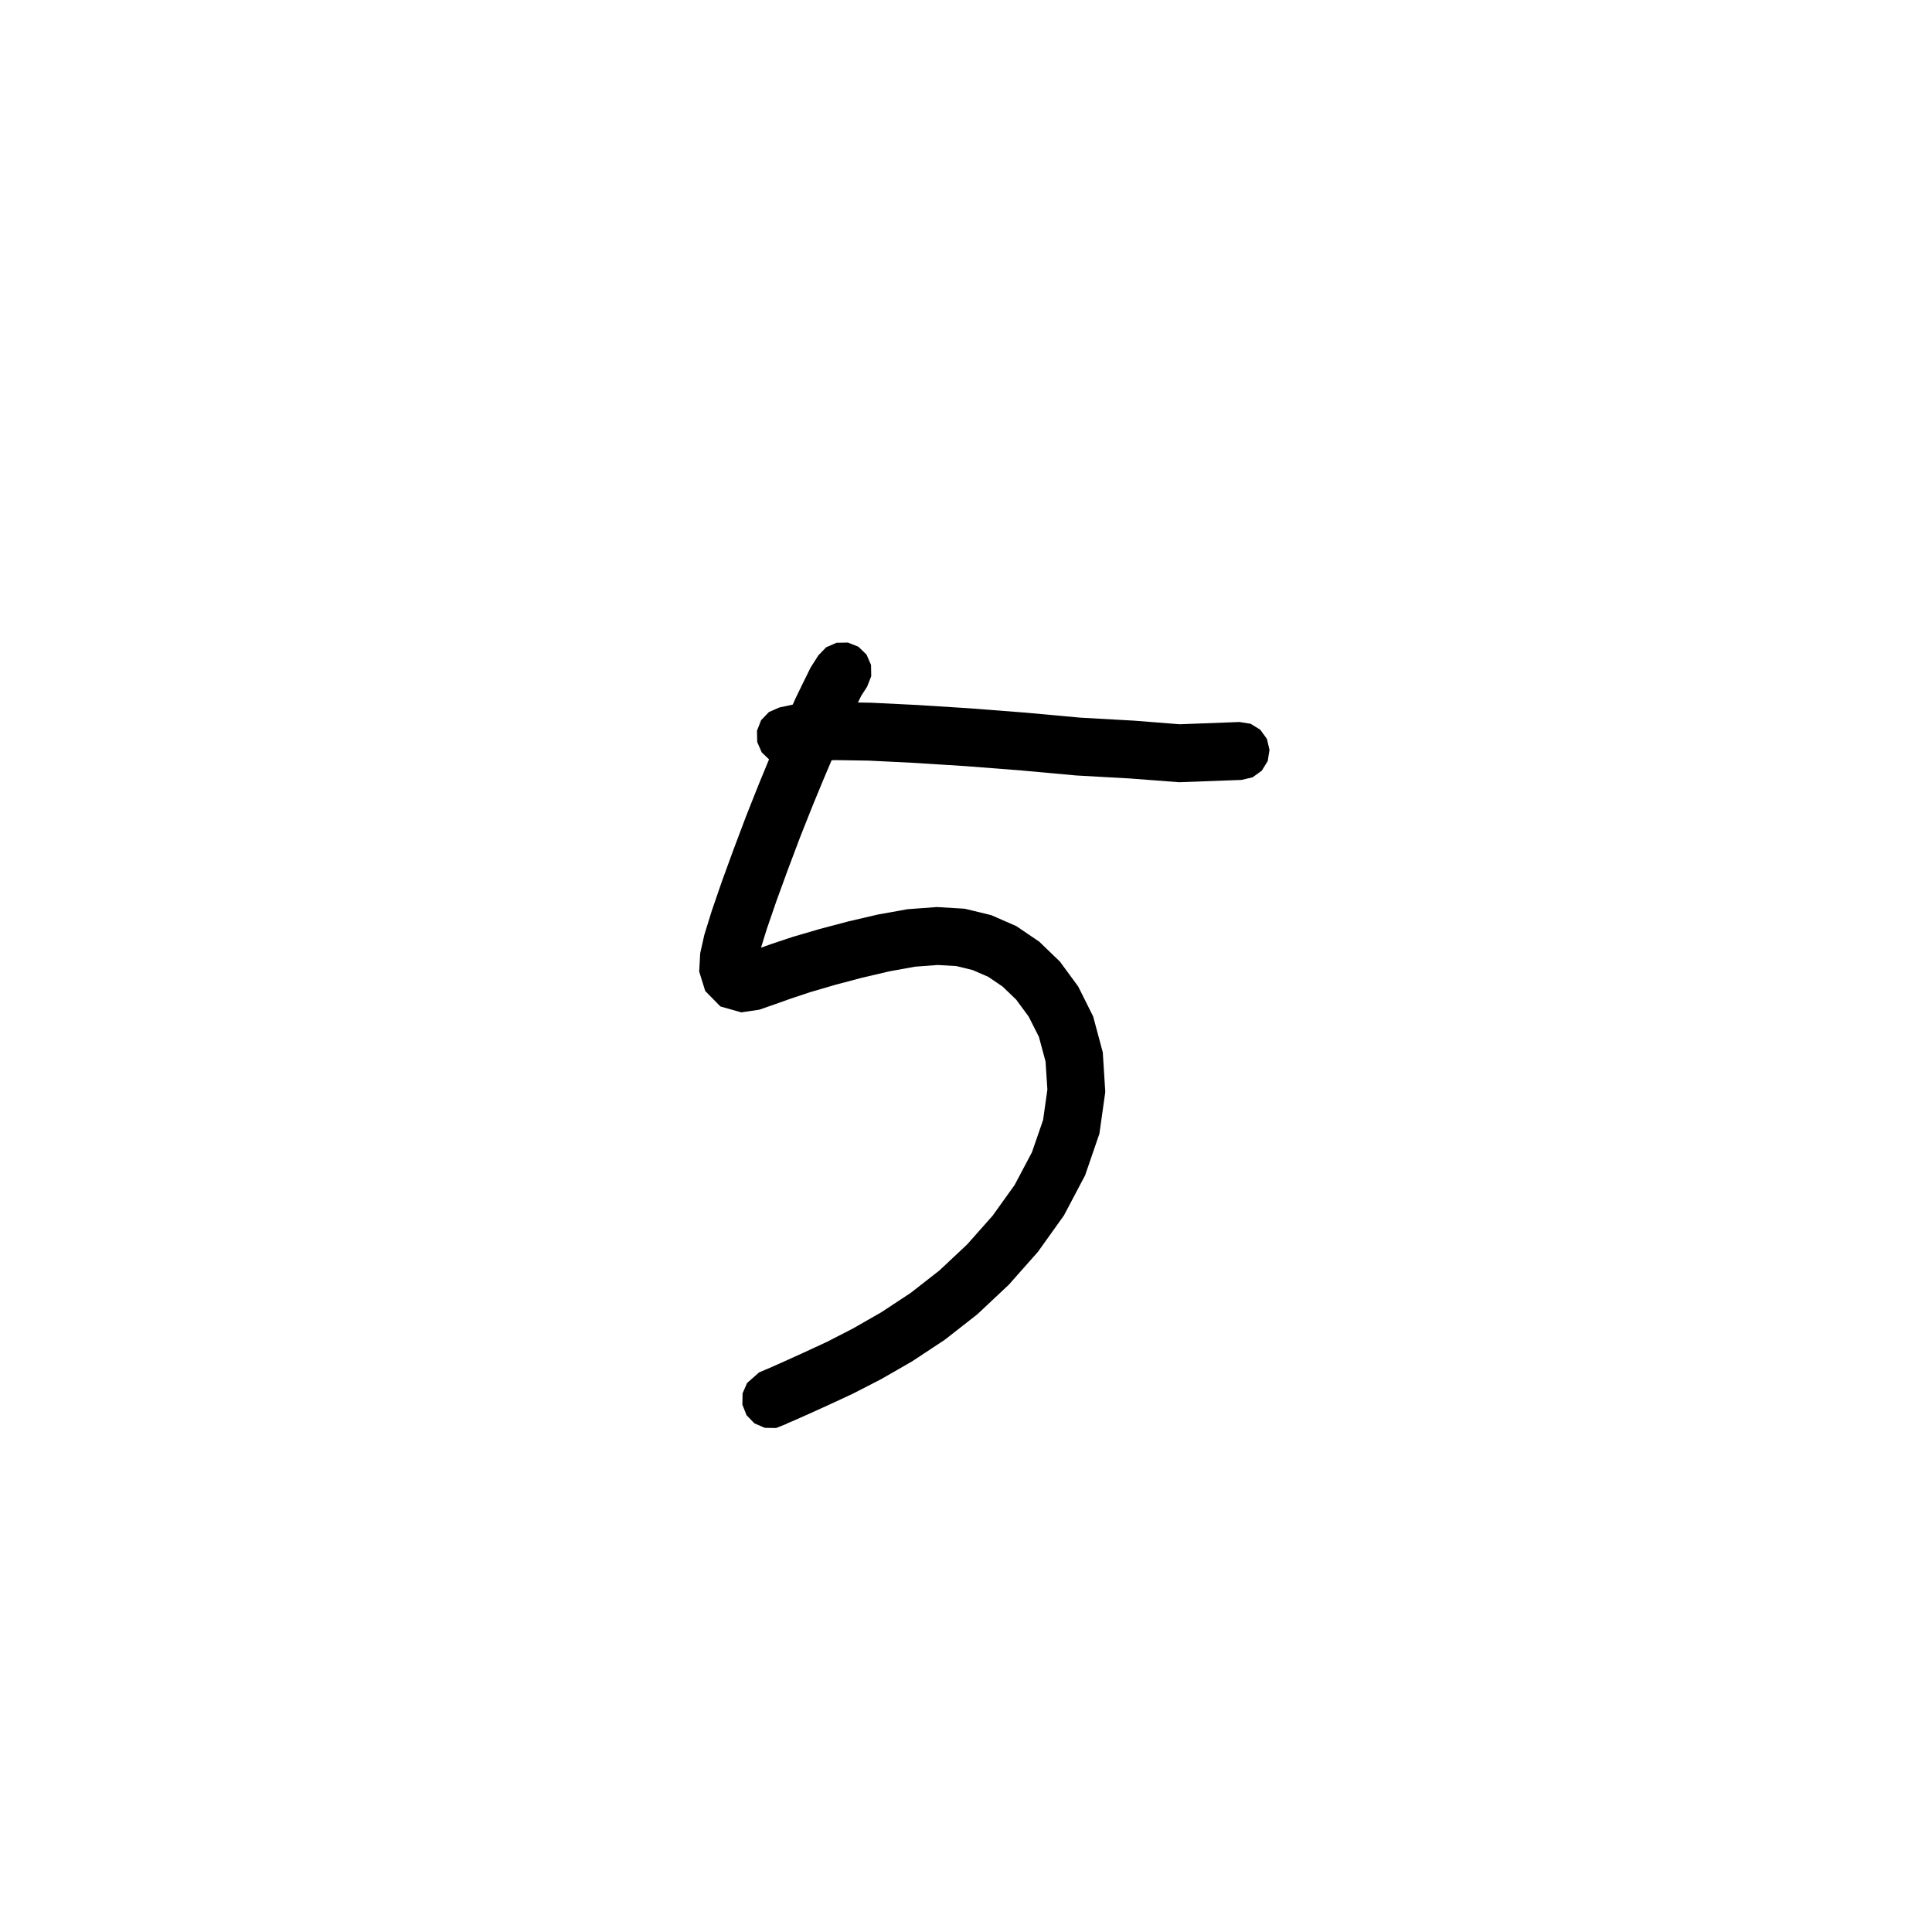
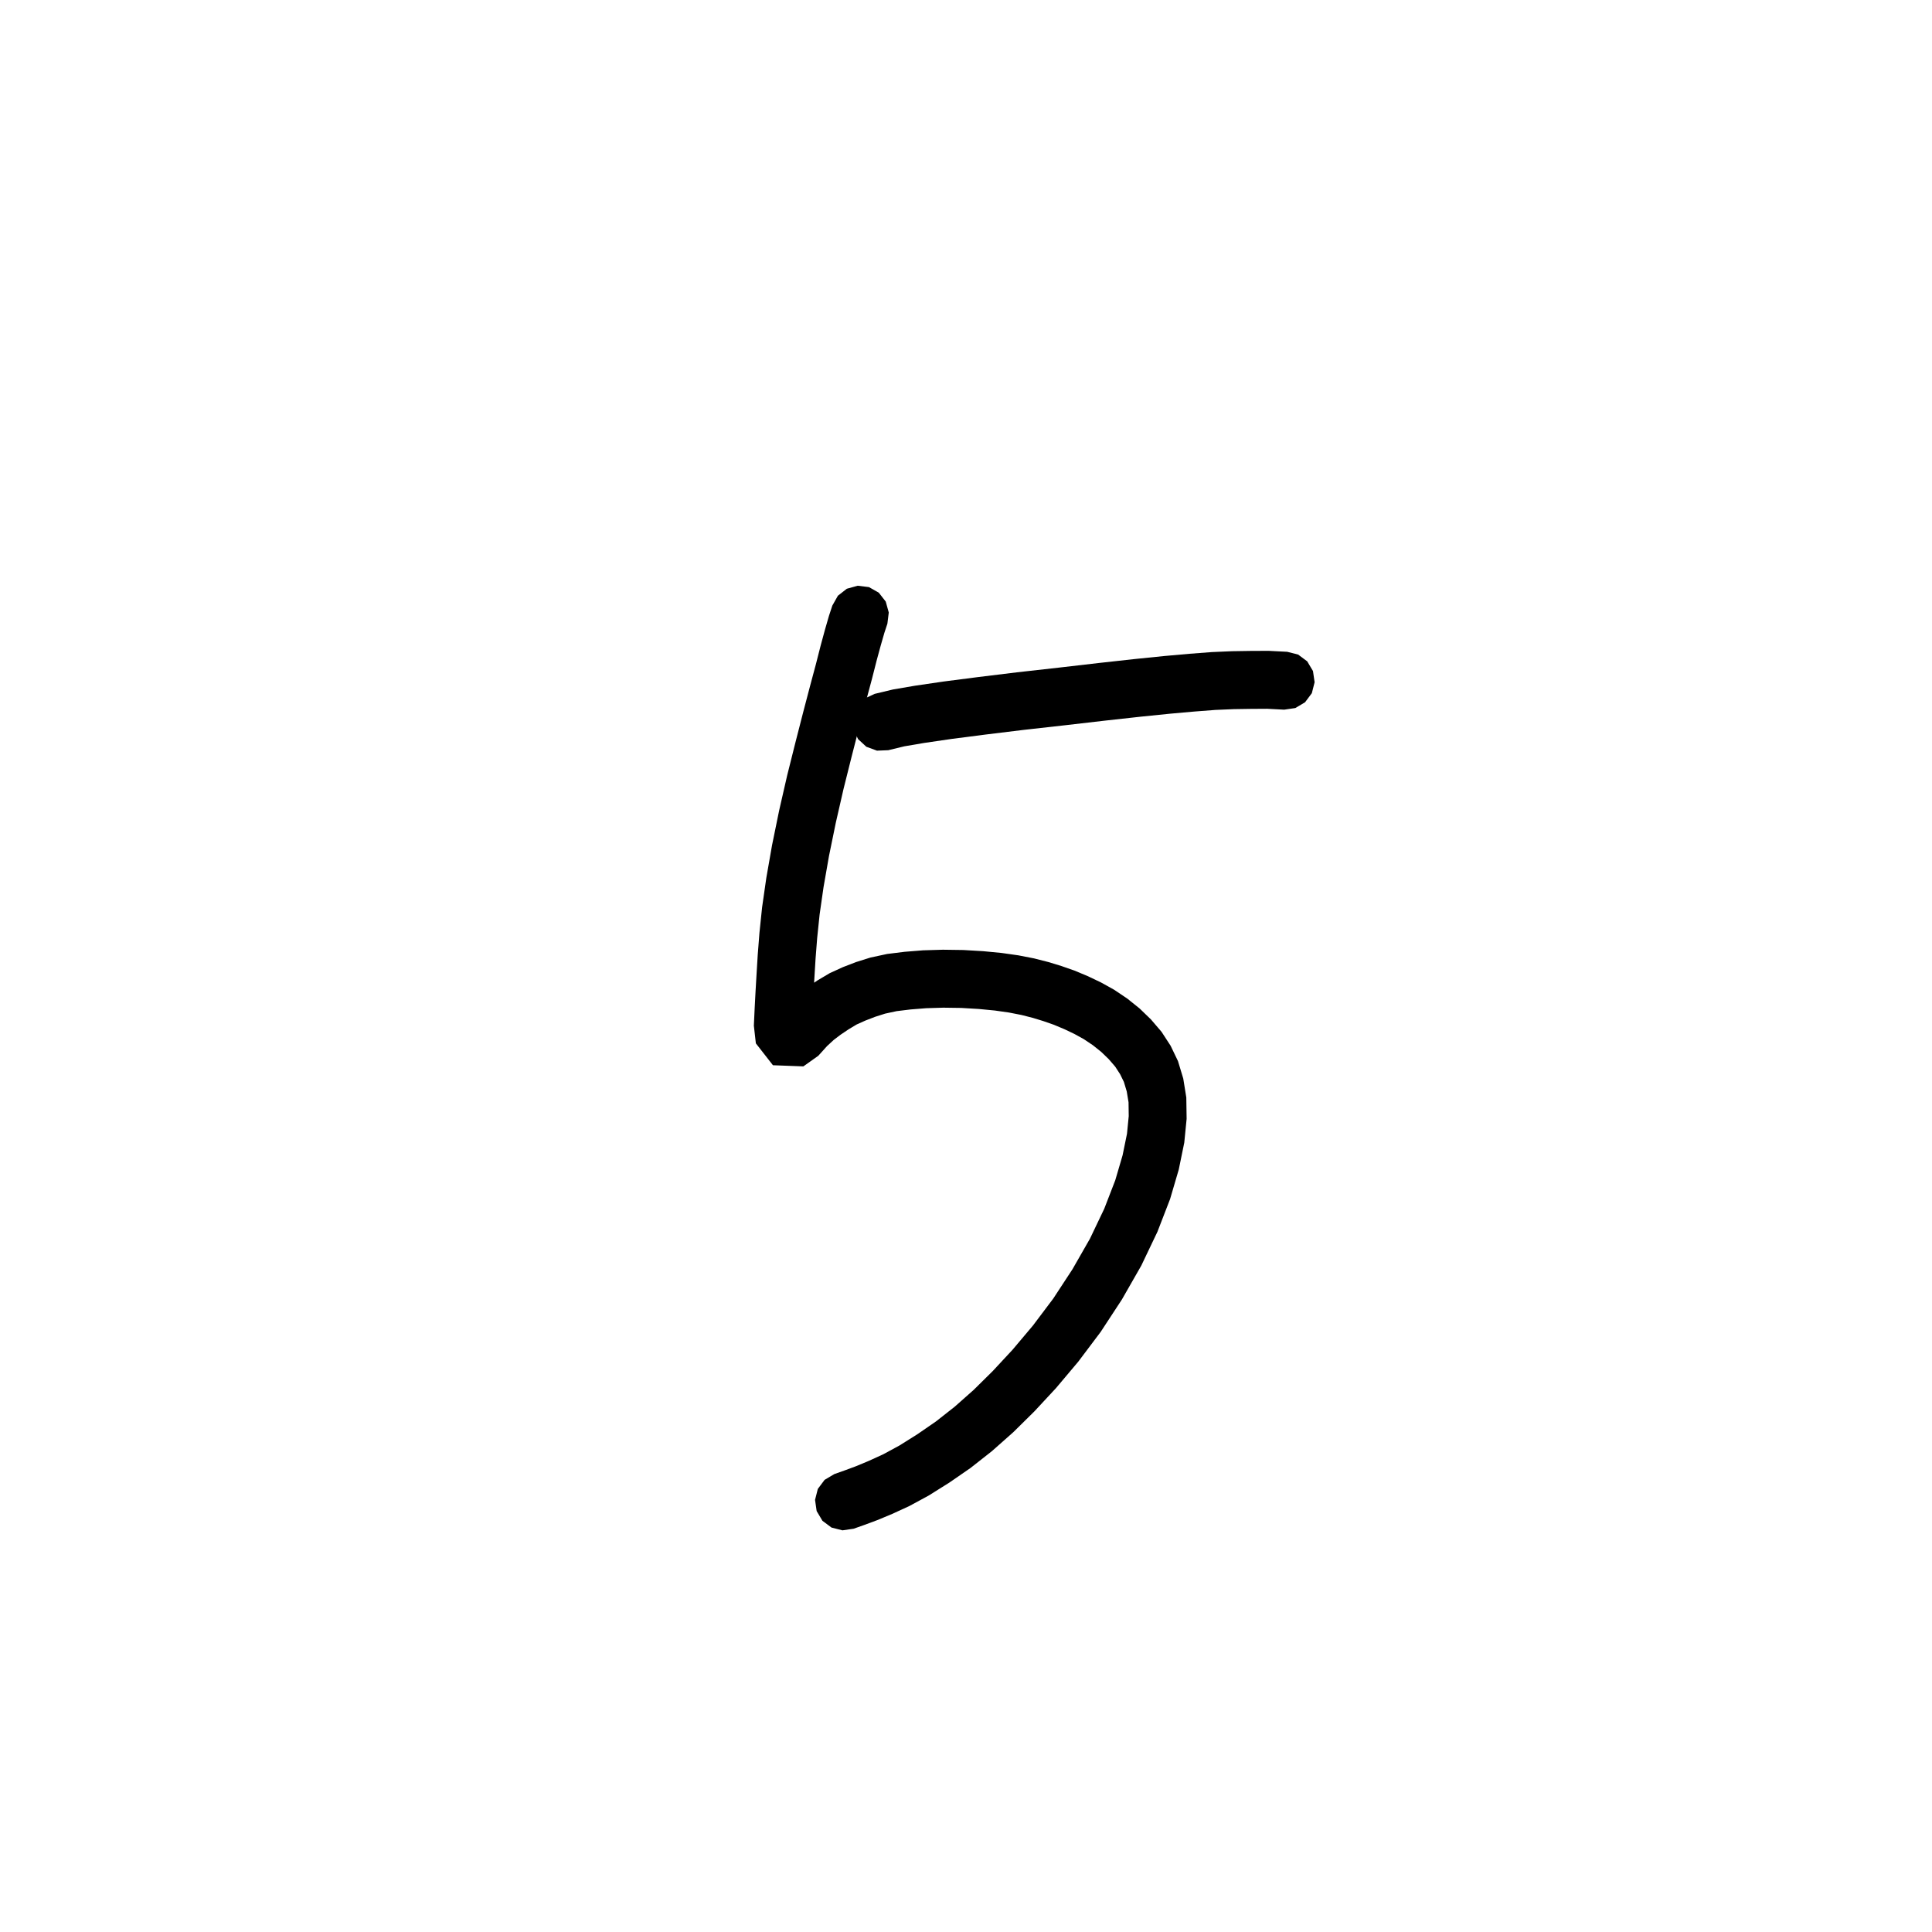
<svg xmlns="http://www.w3.org/2000/svg" viewBox="0 0 300 300" width="300" height="300">
-   <path d="M 127.069 101.775 L 125.87 103.659 L 124.719 105.995 L 123.559 108.379 L 122.336 111.115 L 120.998 114.187 L 119.579 117.521 L 117.881 121.633 L 115.883 126.657 L 113.926 131.847 L 112.108 136.826 L 110.515 141.458 L 109.366 145.172 L 108.727 148.017 L 108.57 150.866 L 109.508 153.884 L 111.868 156.286 L 115.11 157.199 L 117.912 156.783 L 120.281 155.957 L 122.761 155.075 L 125.854 154.047 L 129.672 152.93 L 133.916 151.806 L 138.142 150.82 L 142.089 150.107 L 145.57 149.844 L 148.495 150.01 L 151.05 150.635 L 153.449 151.678 L 155.685 153.195 L 157.794 155.223 L 159.734 157.86 L 161.318 160.991 L 162.353 164.83 L 162.636 169.189 L 161.97 173.913 L 160.243 178.913 L 157.56 183.989 L 154.139 188.767 L 150.186 193.226 L 145.883 197.267 L 141.428 200.75 L 136.898 203.736 L 132.49 206.265 L 128.42 208.357 L 124.834 210.017 L 121.843 211.373 L 119.878 212.249 L 117.866 213.11 L 116.004 214.753 L 115.305 216.364 L 115.277 218.12 L 115.922 219.753 L 117.142 221.015 L 118.753 221.713 L 120.509 221.742 L 122.142 221.097 L 123.404 219.876 L 121.739 221.234 L 123.477 220.498 L 125.539 219.579 L 128.587 218.197 L 132.383 216.437 L 136.799 214.167 L 141.628 211.393 L 146.69 208.051 L 151.749 204.093 L 156.643 199.495 L 161.177 194.376 L 165.216 188.719 L 168.494 182.506 L 170.714 176.045 L 171.628 169.565 L 171.239 163.404 L 169.747 157.836 L 167.424 153.184 L 164.588 149.321 L 161.368 146.217 L 157.801 143.8 L 153.924 142.106 L 149.807 141.106 L 145.469 140.845 L 140.938 141.181 L 136.319 142.007 L 131.742 143.073 L 127.262 144.259 L 123.186 145.451 L 119.845 146.561 L 117.271 147.475 L 115.535 148.103 L 115.259 148.2 L 116.408 148.515 L 117.347 149.462 L 117.536 150.086 L 117.615 149.428 L 118.041 147.569 L 119.064 144.27 L 120.589 139.837 L 122.363 134.979 L 124.275 129.907 L 126.224 125.009 L 127.881 120.996 L 129.265 117.745 L 130.572 114.745 L 131.718 112.178 L 132.807 109.944 L 133.736 108.032 L 134.642 106.638 L 135.284 105.003 L 135.252 103.248 L 134.551 101.638 L 133.287 100.42 L 131.653 99.777 L 129.897 99.809 L 128.287 100.511 Z" fill="black" fill-rule="nonzero" />
-   <path d="M 122.942 118.65 L 124.532 118.285 L 126.527 118.151 L 129.752 118.028 L 134.923 118.111 L 141.792 118.449 L 149.86 118.958 L 158.602 119.638 L 167.077 120.411 L 175.499 120.884 L 183.068 121.463 L 192.8 121.104 L 194.508 120.697 L 195.931 119.668 L 196.851 118.173 L 197.128 116.439 L 196.722 114.731 L 195.692 113.308 L 194.197 112.388 L 192.463 112.111 L 183.182 112.464 L 176.093 111.903 L 167.739 111.435 L 159.359 110.669 L 150.495 109.98 L 142.301 109.463 L 135.235 109.117 L 129.708 109.029 L 126.065 109.163 L 123.297 109.37 L 121.005 109.861 L 119.397 110.566 L 118.182 111.833 L 117.543 113.468 L 117.579 115.224 L 118.284 116.832 L 119.551 118.048 L 121.187 118.686 Z" fill="black" fill-rule="nonzero" />
+   <path d="M 129.246 94.031 L 128.723 95.62 L 128.1 97.777 L 127.431 100.241 L 126.7 103.109 L 125.775 106.561 L 124.703 110.646 L 123.513 115.289 L 122.235 120.392 L 120.99 125.831 L 119.882 131.246 L 118.991 136.337 L 118.337 140.895 L 117.927 144.848 L 117.662 148.237 L 117.482 151.19 L 117.323 153.905 L 117.183 156.578 L 117.059 159.265 L 117.369 162.011 L 120.021 165.409 L 124.747 165.588 L 127.065 163.941 L 128.42 162.439 L 129.456 161.483 L 130.517 160.675 L 131.762 159.837 L 133.017 159.083 L 134.369 158.476 L 135.892 157.888 L 137.442 157.395 L 139.233 157.01 L 141.372 156.749 L 143.829 156.552 L 146.48 156.472 L 149.264 156.512 L 151.984 156.673 L 154.466 156.912 L 156.658 157.223 L 158.609 157.604 L 160.395 158.06 L 162.019 158.558 L 163.642 159.124 L 165.254 159.8 L 166.829 160.549 L 168.315 161.37 L 169.716 162.312 L 171.006 163.346 L 172.167 164.468 L 173.164 165.622 L 173.929 166.799 L 174.518 168.002 L 174.962 169.482 L 175.239 171.157 L 175.268 173.316 L 175.001 176.04 L 174.314 179.397 L 173.177 183.27 L 171.469 187.688 L 169.246 192.345 L 166.531 197.089 L 163.547 201.644 L 160.392 205.833 L 157.226 209.589 L 154.149 212.901 L 151.187 215.826 L 148.238 218.439 L 145.353 220.708 L 142.451 222.709 L 139.652 224.465 L 137.144 225.823 L 134.928 226.836 L 132.93 227.67 L 131.129 228.337 L 129.552 228.895 L 128.043 229.792 L 126.992 231.198 L 126.559 232.9 L 126.81 234.638 L 127.707 236.147 L 129.114 237.198 L 130.816 237.631 L 132.553 237.379 L 134.2 236.797 L 136.241 236.039 L 138.545 235.077 L 141.185 233.865 L 144.203 232.23 L 147.404 230.223 L 150.699 227.948 L 154.012 225.342 L 157.339 222.395 L 160.614 219.162 L 163.972 215.547 L 167.436 211.435 L 170.913 206.815 L 174.205 201.791 L 177.215 196.528 L 179.728 191.264 L 181.691 186.189 L 183.041 181.594 L 183.894 177.425 L 184.258 173.734 L 184.209 170.42 L 183.736 167.477 L 182.916 164.765 L 181.768 162.377 L 180.362 160.218 L 178.714 158.293 L 176.954 156.592 L 175.047 155.061 L 173.014 153.694 L 170.948 152.547 L 168.93 151.585 L 166.871 150.723 L 164.823 150.006 L 162.815 149.392 L 160.575 148.821 L 158.144 148.347 L 155.521 147.974 L 152.674 147.7 L 149.591 147.518 L 146.414 147.473 L 143.342 147.565 L 140.47 147.795 L 137.754 148.132 L 135.163 148.688 L 132.923 149.392 L 130.894 150.173 L 128.852 151.105 L 126.948 152.233 L 125.272 153.362 L 123.649 154.607 L 122.001 156.131 L 120.83 157.451 L 121.135 157.344 L 124.36 157.523 L 126.026 159.552 L 126.059 159.22 L 126.172 157.031 L 126.309 154.402 L 126.466 151.728 L 126.64 148.866 L 126.889 145.67 L 127.268 142.011 L 127.878 137.76 L 128.723 132.929 L 129.786 127.739 L 130.988 122.487 L 132.237 117.498 L 133.415 112.904 L 134.475 108.865 L 135.406 105.389 L 136.135 102.527 L 136.768 100.201 L 137.33 98.252 L 137.793 96.849 L 138.007 95.106 L 137.538 93.414 L 136.457 92.03 L 134.929 91.166 L 133.186 90.952 L 131.494 91.421 L 130.11 92.503 Z" fill="black" fill-rule="nonzero" />
+   <path d="M 137.928 116.492 L 140.431 115.887 L 143.493 115.366 L 147.788 114.737 L 153.047 114.059 L 158.95 113.337 L 165.43 112.611 L 171.704 111.885 L 177.101 111.289 L 181.673 110.824 L 185.465 110.487 L 188.719 110.237 L 191.581 110.115 L 194.238 110.074 L 196.769 110.059 L 199.406 110.197 L 201.144 109.943 L 202.652 109.045 L 203.701 107.637 L 204.132 105.935 L 203.879 104.197 L 202.98 102.689 L 201.572 101.64 L 199.87 101.209 L 196.981 101.062 L 194.144 101.075 L 191.313 101.119 L 188.175 101.254 L 184.719 101.518 L 180.814 101.865 L 176.149 102.34 L 170.691 102.942 L 164.412 103.669 L 157.905 104.398 L 151.927 105.129 L 146.568 105.82 L 142.099 106.474 L 138.648 107.065 L 135.822 107.742 L 134.228 108.478 L 133.037 109.768 L 132.43 111.416 L 132.5 113.171 L 133.236 114.765 L 134.526 115.956 L 136.174 116.562 Z" fill="black" fill-rule="nonzero" />
</svg>
